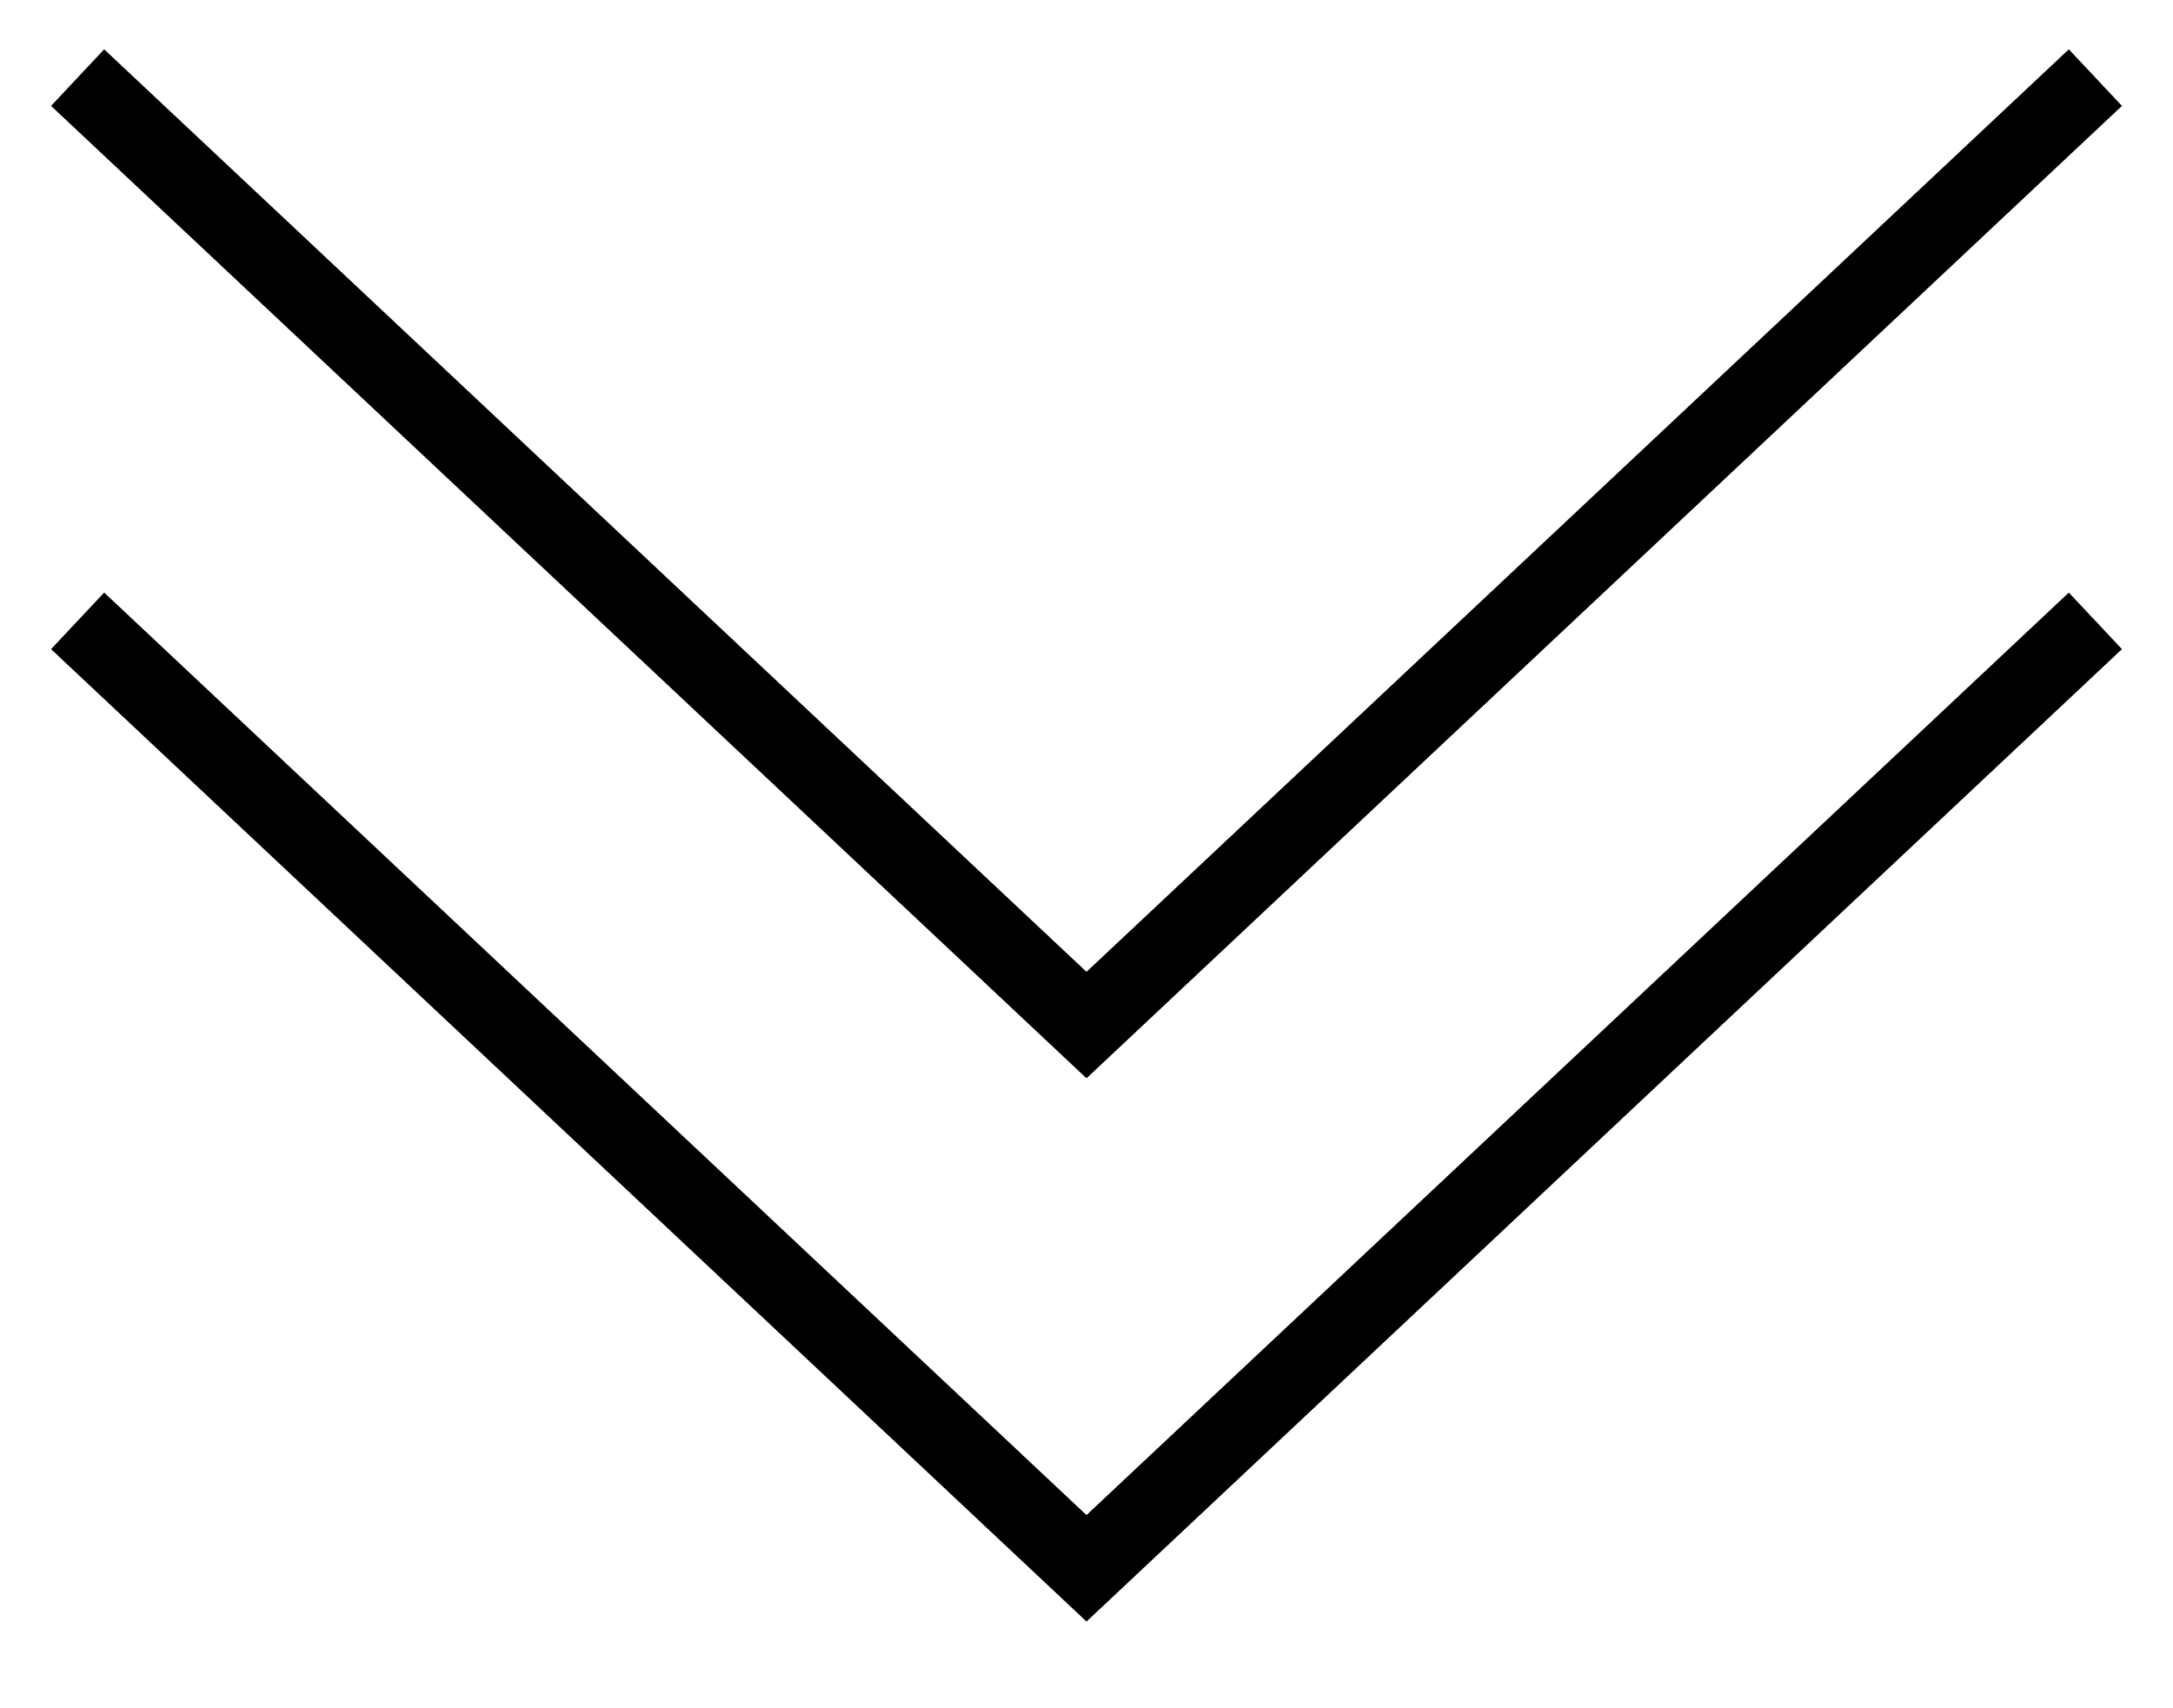
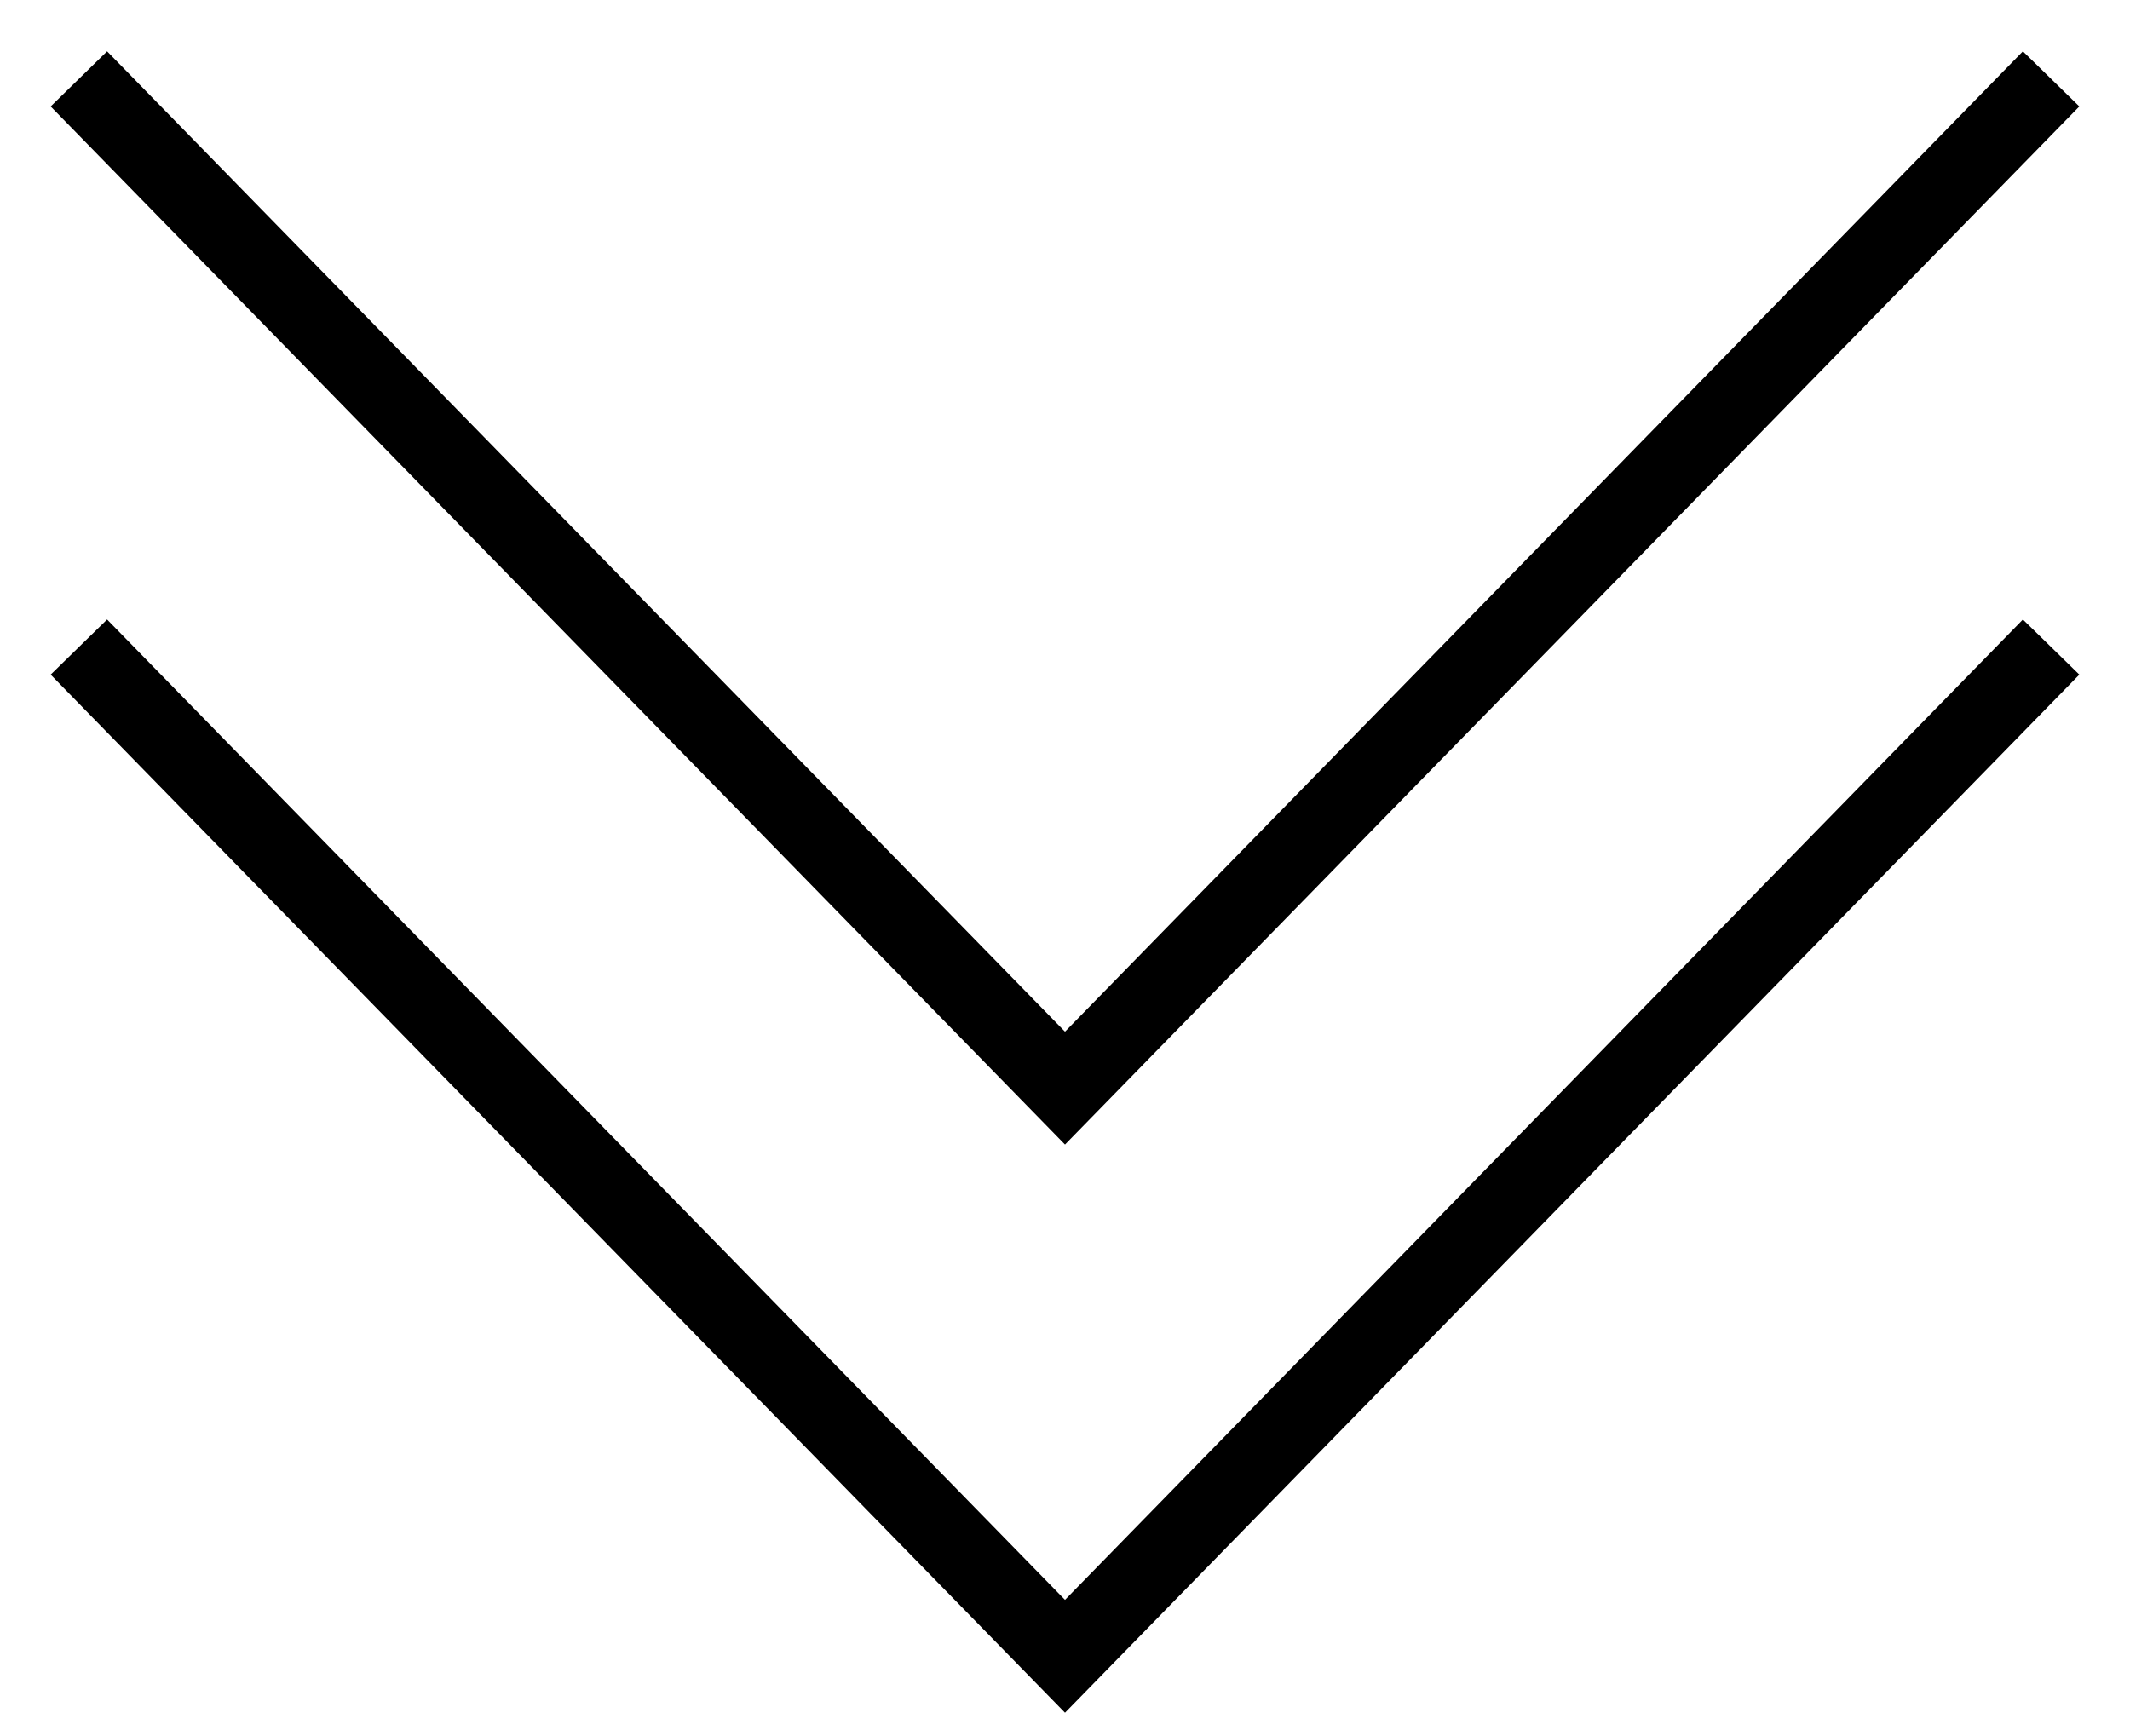
- <svg xmlns="http://www.w3.org/2000/svg" width="28" height="22" viewBox="0 0 28 22" fill="none">
-   <g filter="url(#filter0_b_20_6)">
-     <path d="M1 8L14 20.208L27 8" stroke="black" stroke-width="1" />
-     <path d="M1 1L14 13.208L27 1" stroke="black" stroke-width="1" />
-   </g>
-   <defs>
-     <filter id="filter0_b_20_6" x="-3.685" y="-3.729" width="35.369" height="29.309" filterUnits="userSpaceOnUse" color-interpolation-filters="sRGB">
-       <feFlood flood-opacity="0" result="BackgroundImageFix" />
-       <feGaussianBlur in="BackgroundImage" stdDeviation="2" />
-       <feComposite in2="SourceAlpha" operator="in" result="effect1_backgroundBlur_20_6" />
-       <feBlend mode="normal" in="SourceGraphic" in2="effect1_backgroundBlur_20_6" result="shape" />
-     </filter>
-   </defs>
+ <svg xmlns="http://www.w3.org/2000/svg" width="27" height="22" viewBox="0 0 27 22" fill="none">
+   <path d="M1 8.204L13.5 21L26 8.204" stroke="black" />
+   <path d="M1 1L13.5 13.796L26 1" stroke="black" />
</svg>
